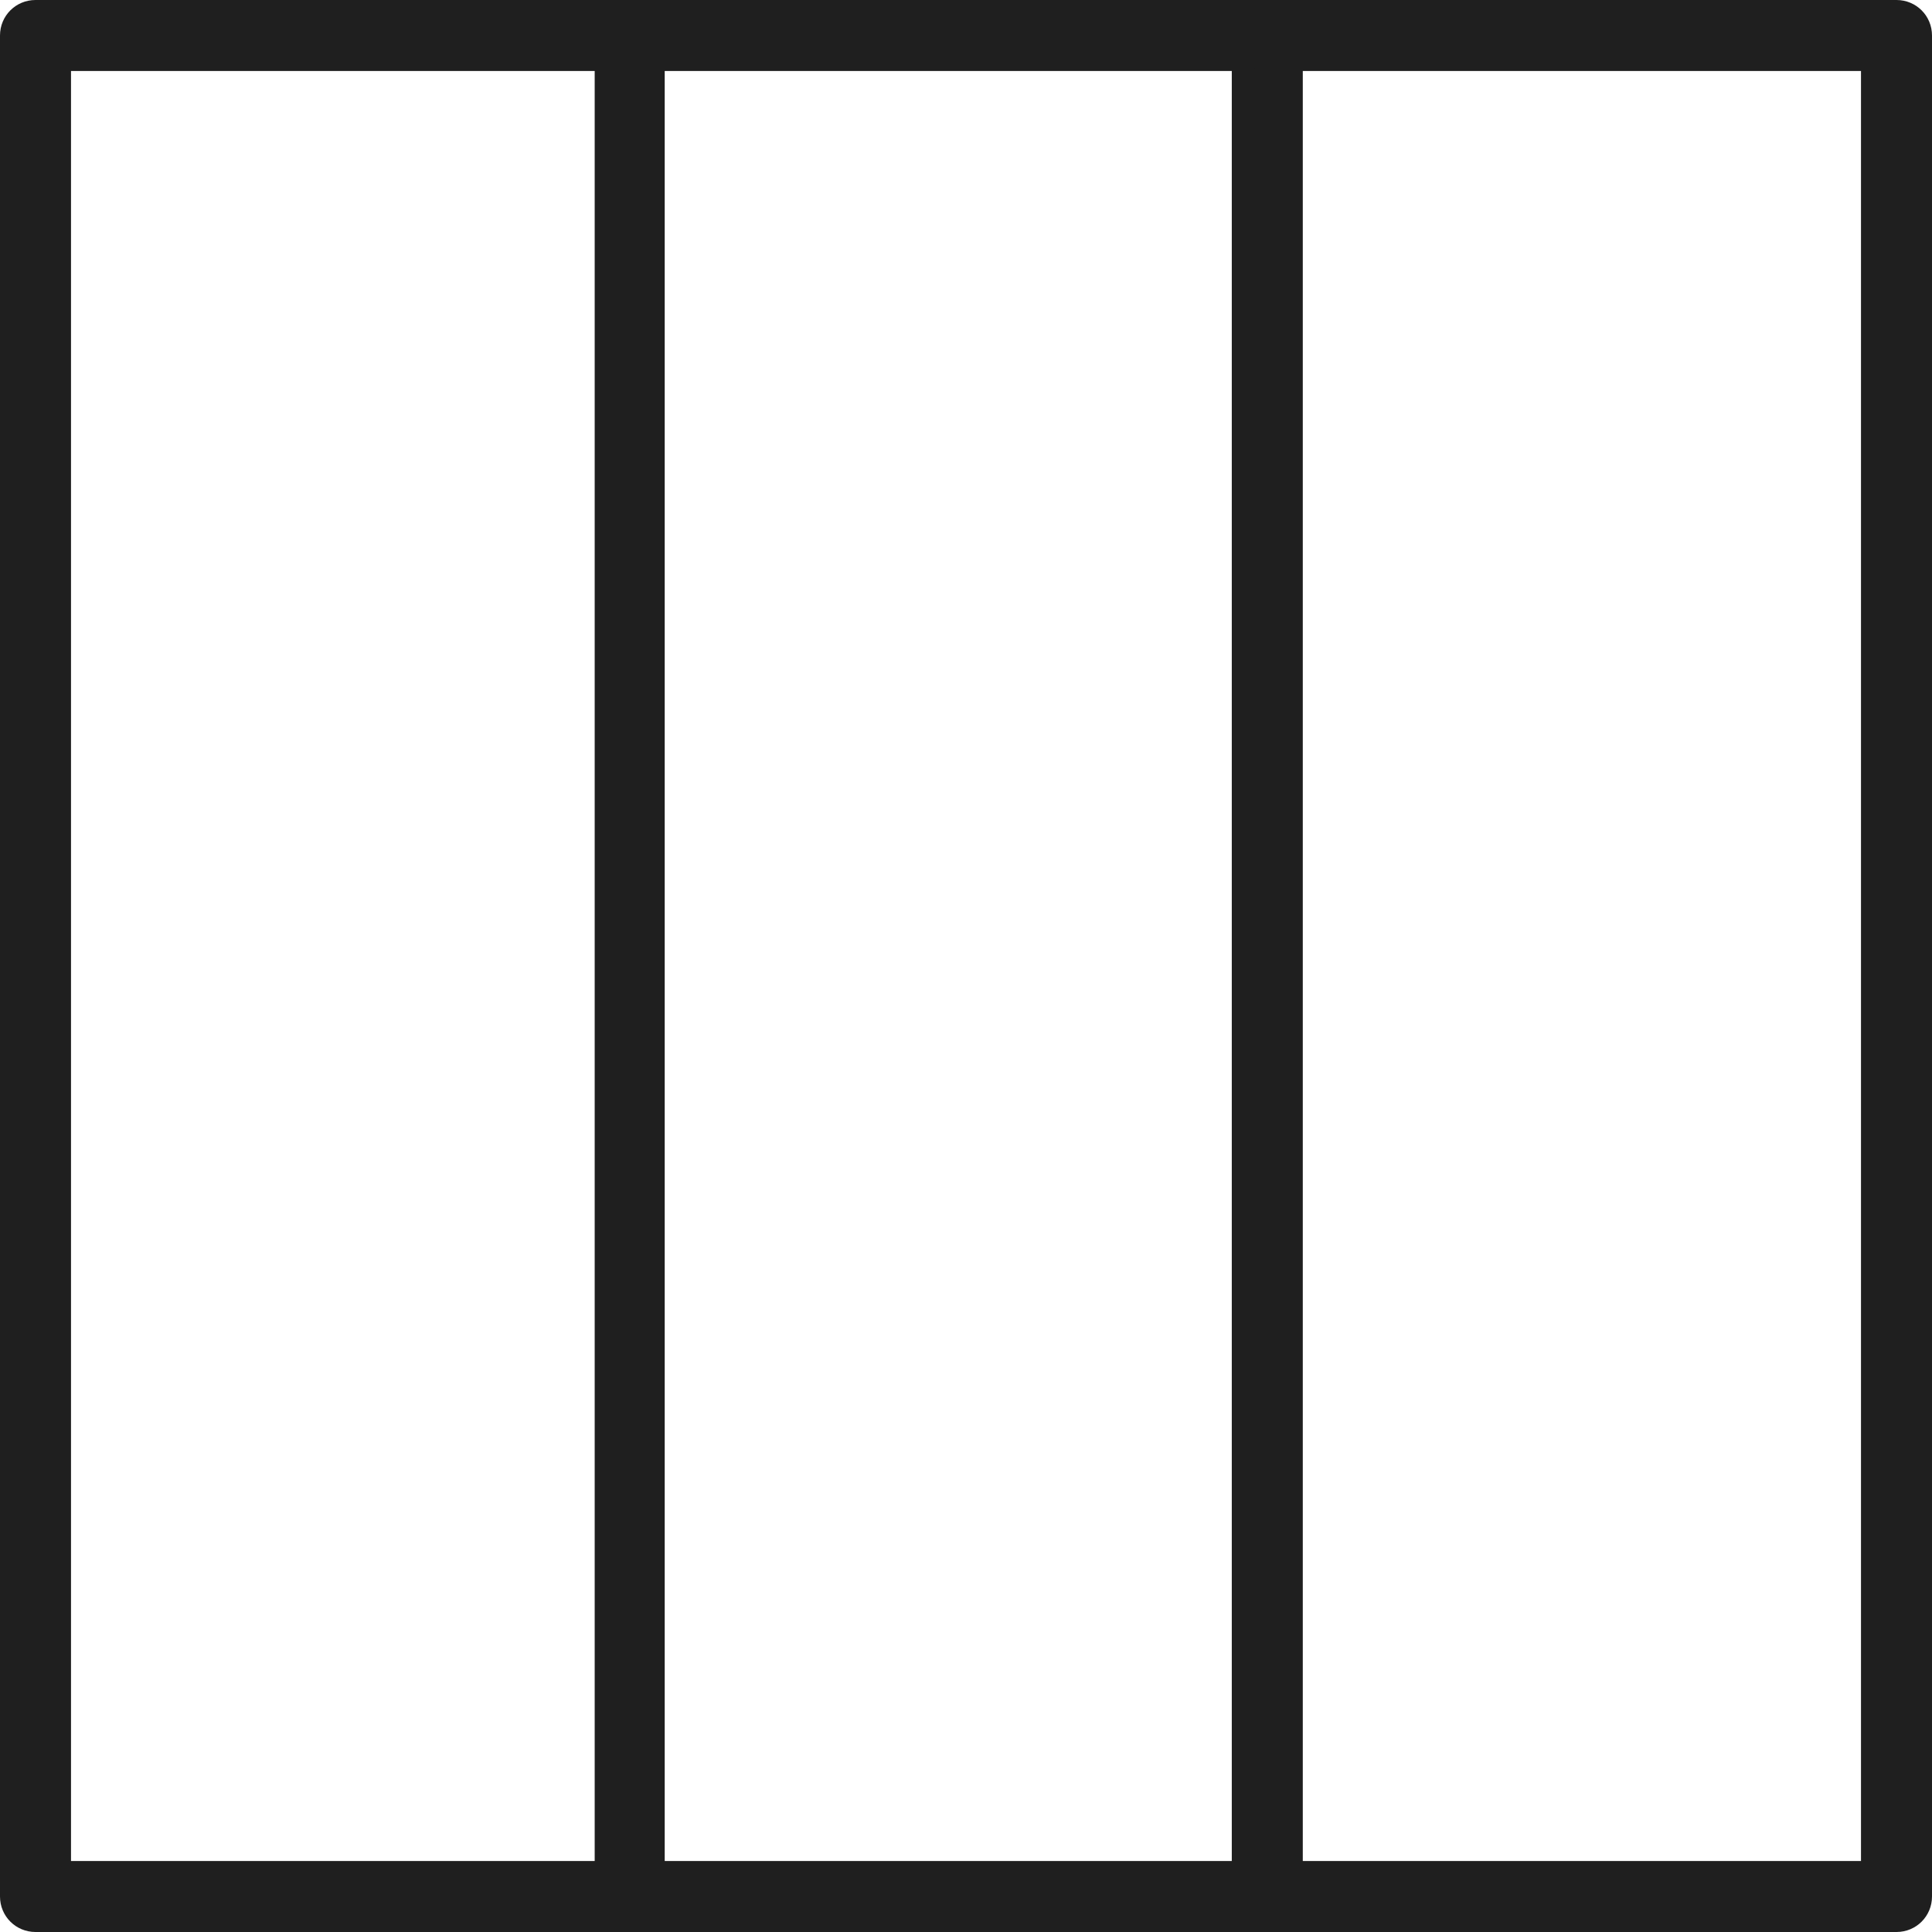
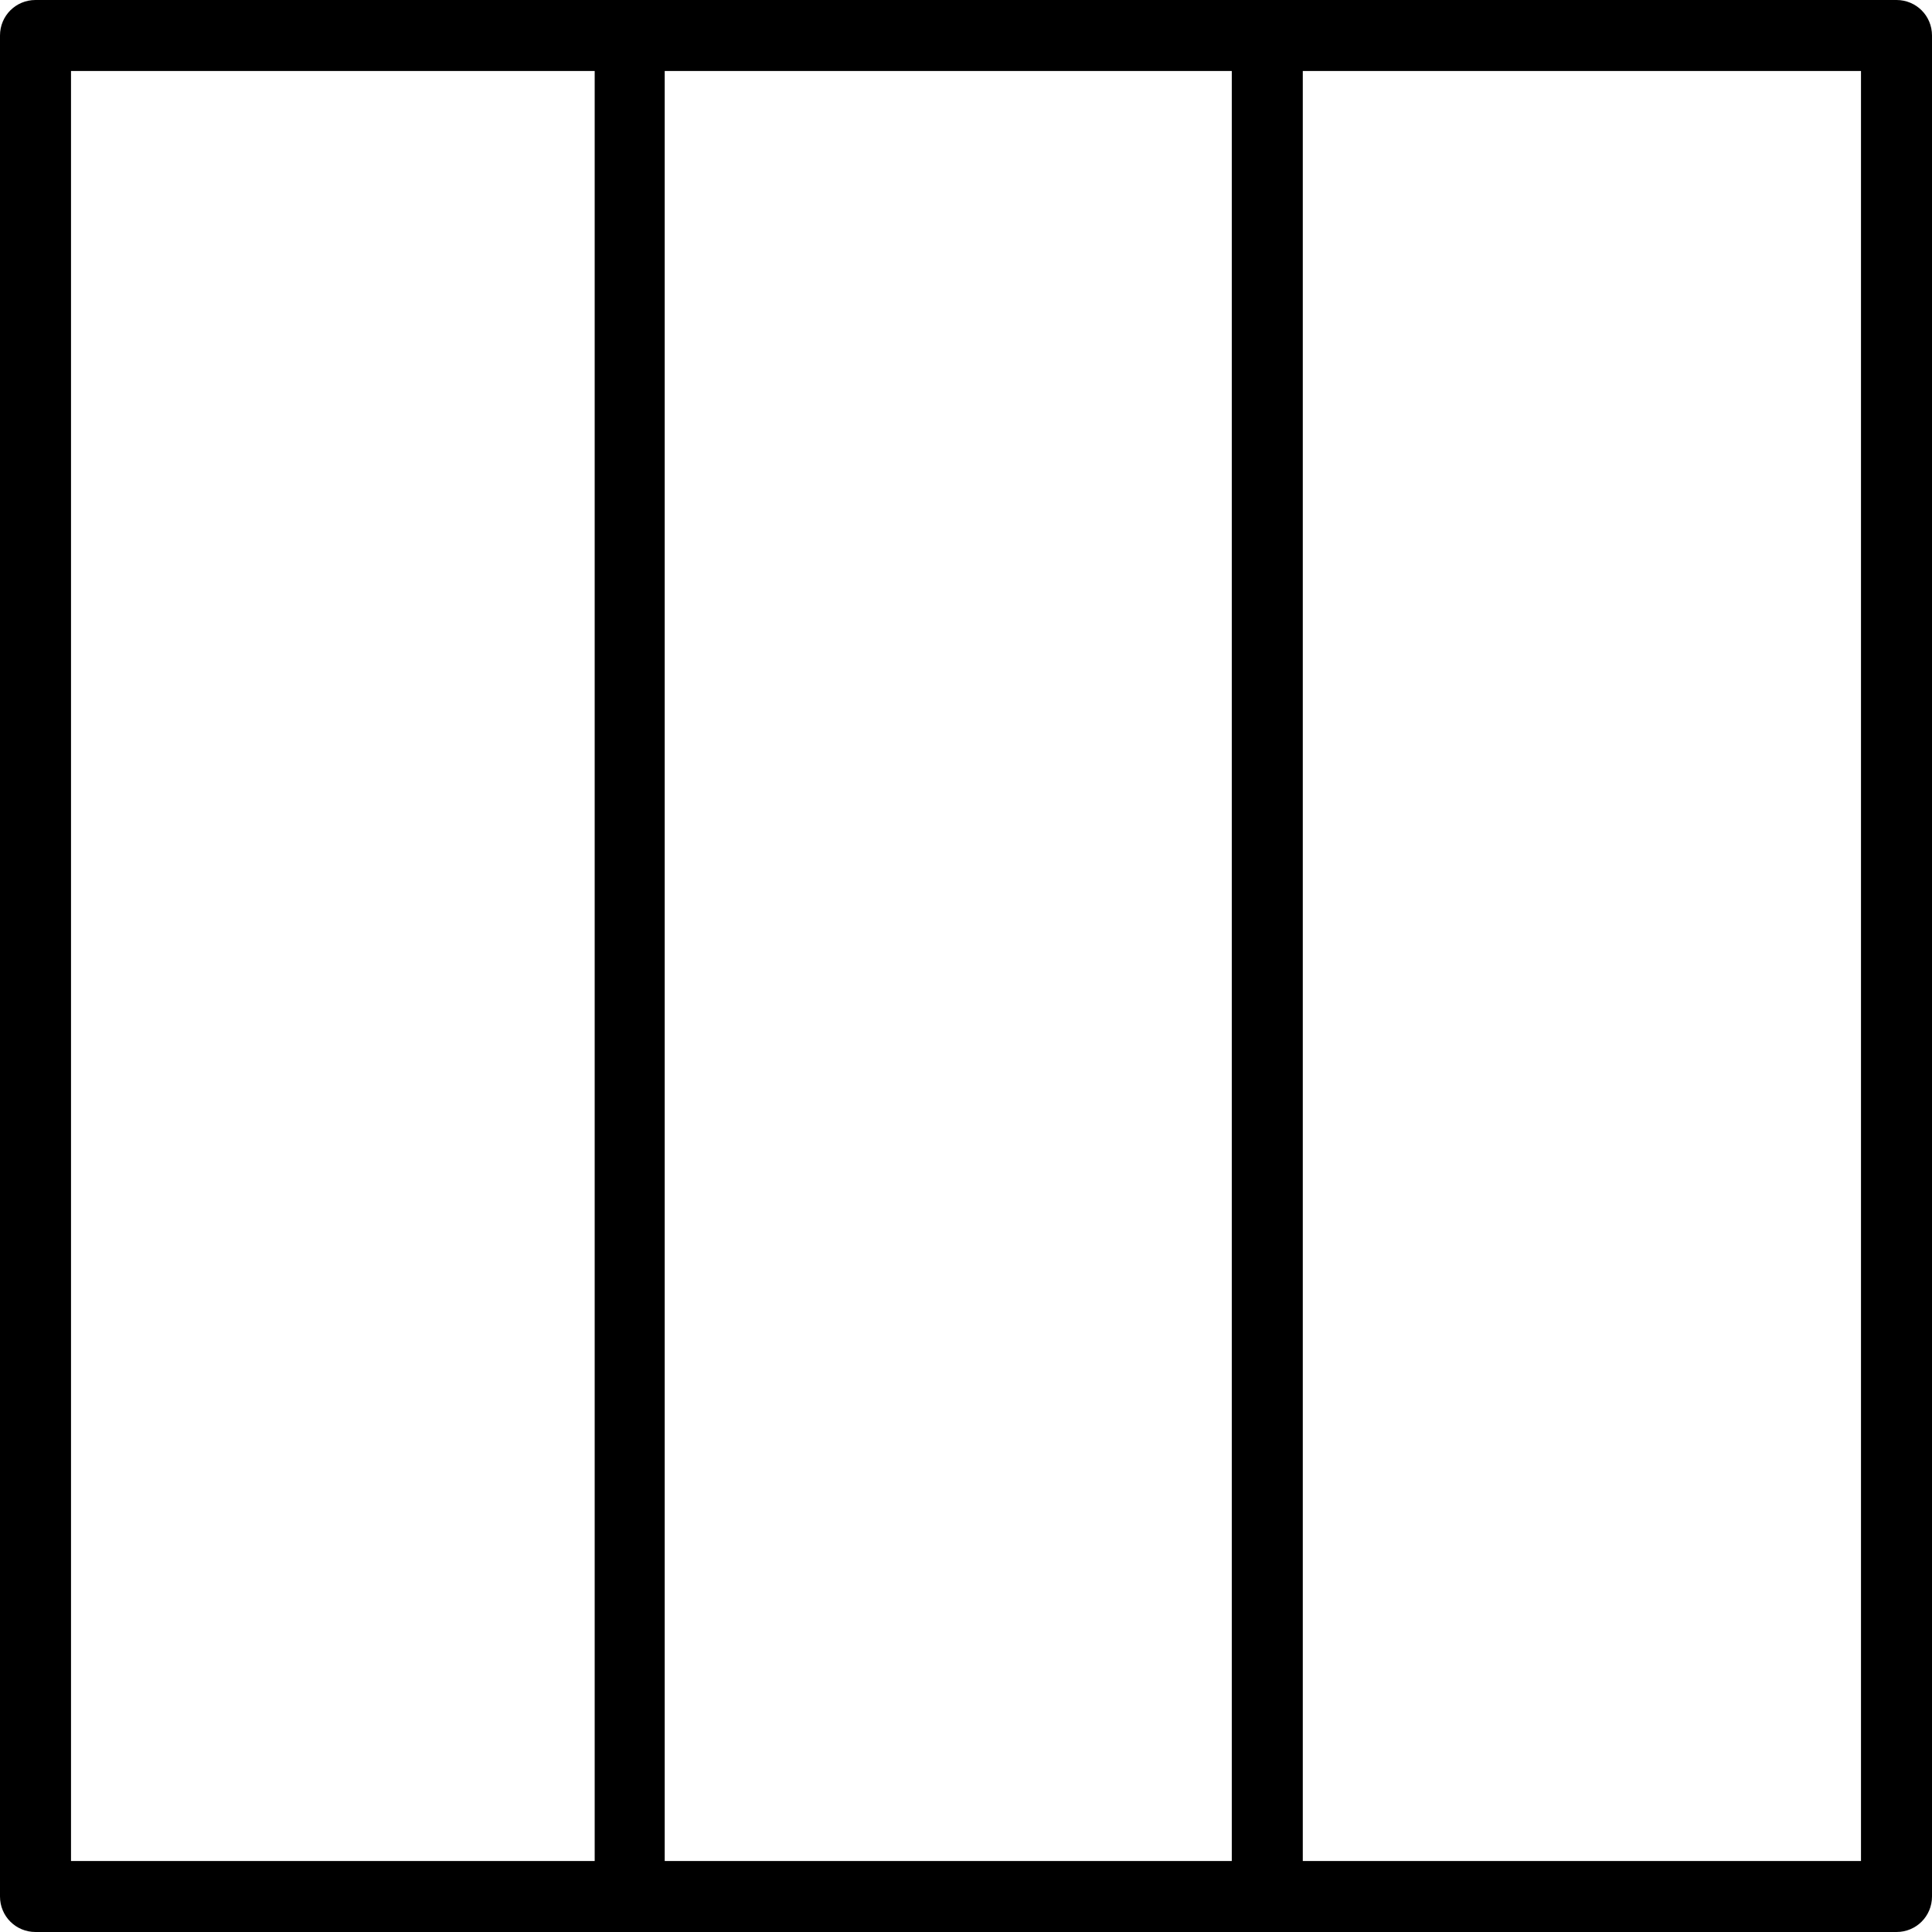
<svg xmlns="http://www.w3.org/2000/svg" id="Layer_2" data-name="Layer 2" viewBox="0 0 19.59 19.59">
  <defs>
    <style>
      .cls-1 {
-         fill: #1f1f1f;
+         fill: currentColor;
      }
    </style>
  </defs>
  <g id="Object">
    <g>
      <path class="cls-1" d="M.1.36v18.87c0,.14.12.26.26.26h18.87c.14,0,.26-.12.26-.26V.36c0-.14-.12-.26-.26-.26H.36C.22.1.1.22.1.36ZM18.97.62v18.35h-5.85s0,0,0,0V.77c0-.06-.02-.11-.05-.15h5.91ZM12.64.62s-.05.09-.05.15v18.19s0,0,0,0h-5.94V.63s0,0,0,0h6ZM.62.62h5.5s0,0,0,0v18.34H.62V.62Z" />
      <path class="cls-1" d="M19.23,19.59H.36c-.2,0-.36-.16-.36-.36V.36c0-.2.16-.36.36-.36h18.87c.2,0,.36.16.36.36v18.87c0,.2-.16.36-.36.36ZM.36.2c-.09,0-.16.07-.16.16v18.87c0,.09.07.16.16.16h18.87c.09,0,.16-.07.16-.16V.36c0-.09-.07-.16-.16-.16H.36ZM18.97,19.07h-5.85s-.05-.01-.07-.03c-.02-.02-.03-.05-.03-.08,0,0,0,0,0,0V.77s-.01-.06-.04-.09c-.02-.03-.03-.07,0-.1.02-.03.05-.05.09-.05h5.91c.05,0,.1.04.1.1v18.35c0,.05-.04.1-.1.1ZM13.21,18.87h5.66V.72h-5.66s0,.04,0,.05v18.1ZM12.59,19.07h-5.94c-.05,0-.1-.04-.1-.1V.64s0-.01,0-.02c0-.05.04-.1.1-.1h6s.07.02.09.05c.02.03.01.07,0,.1-.02.03-.04.06-.04.09v18.18s0,.01,0,.02c0,.05-.04.1-.1.1ZM6.75,18.87h5.74V.77s0-.04,0-.05h-5.75v18.15ZM6.13,19.07H.62c-.05,0-.1-.04-.1-.1V.62c0-.05.04-.1.1-.1h5.5c.05,0,.1.04.1.1,0,0,0,.02,0,.03v18.32c0,.05-.04.1-.1.1ZM.72,18.87h5.31V.72H.72v18.15Z" />
    </g>
  </g>
</svg>
